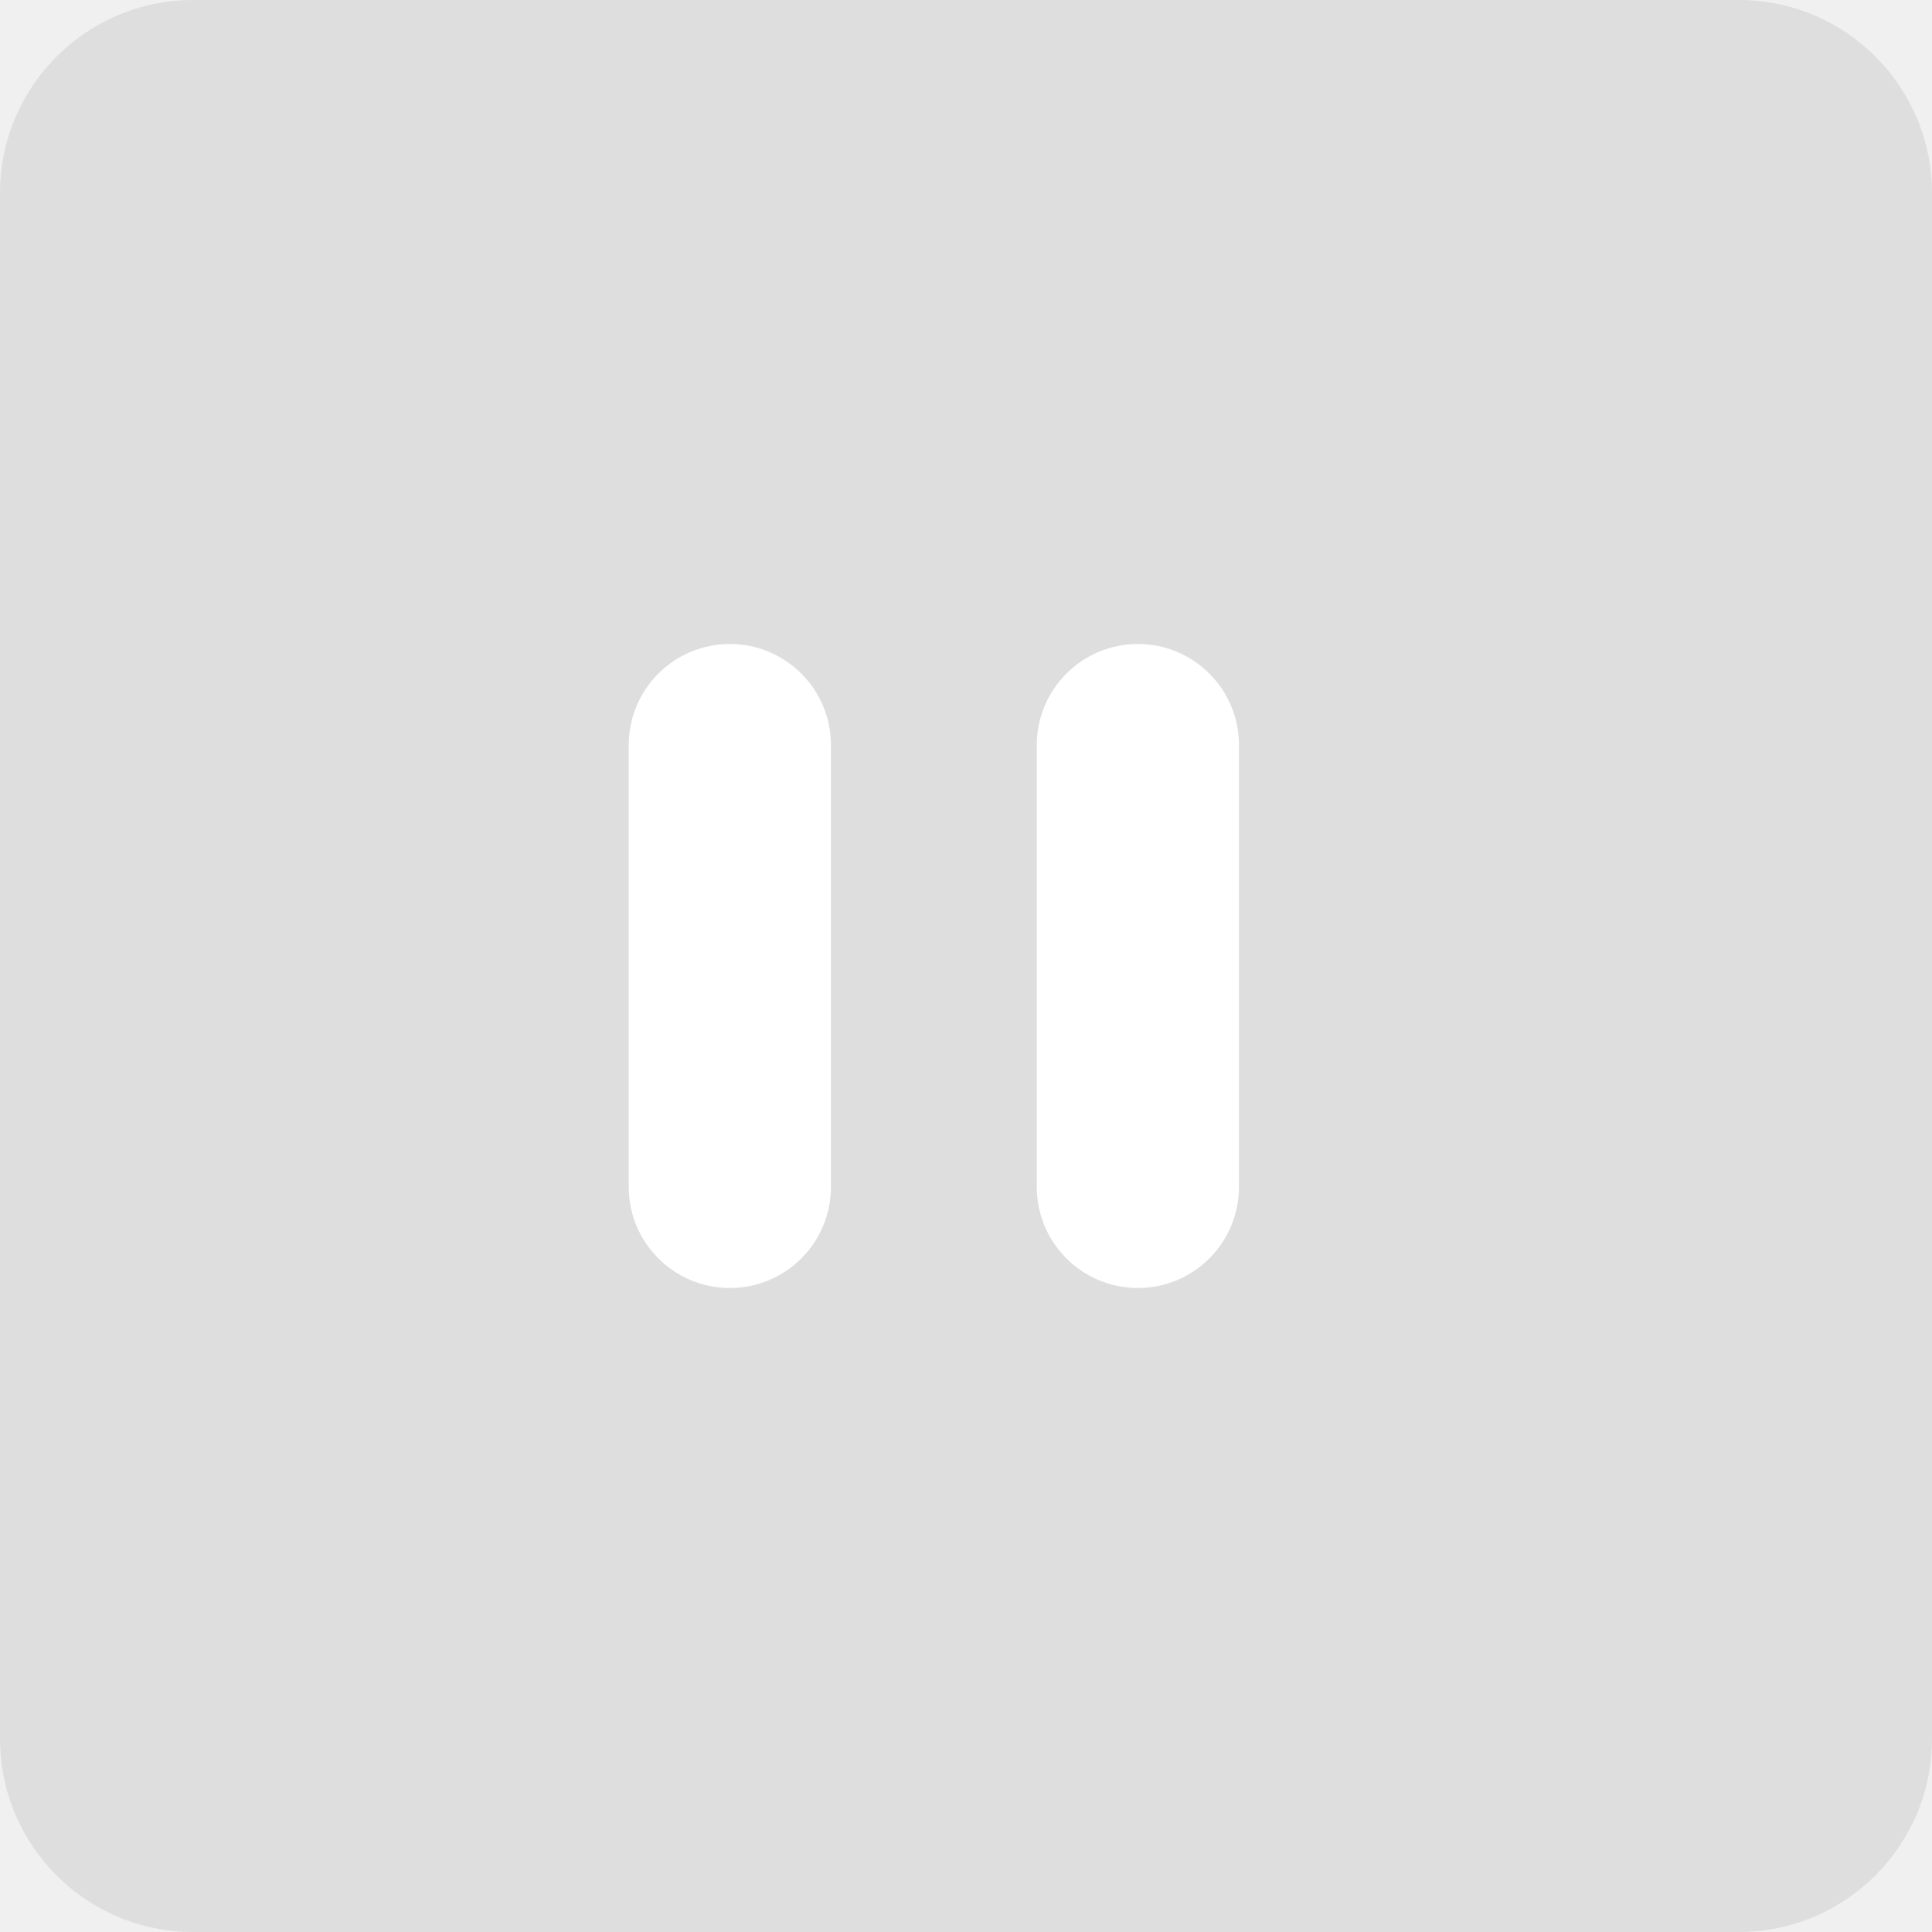
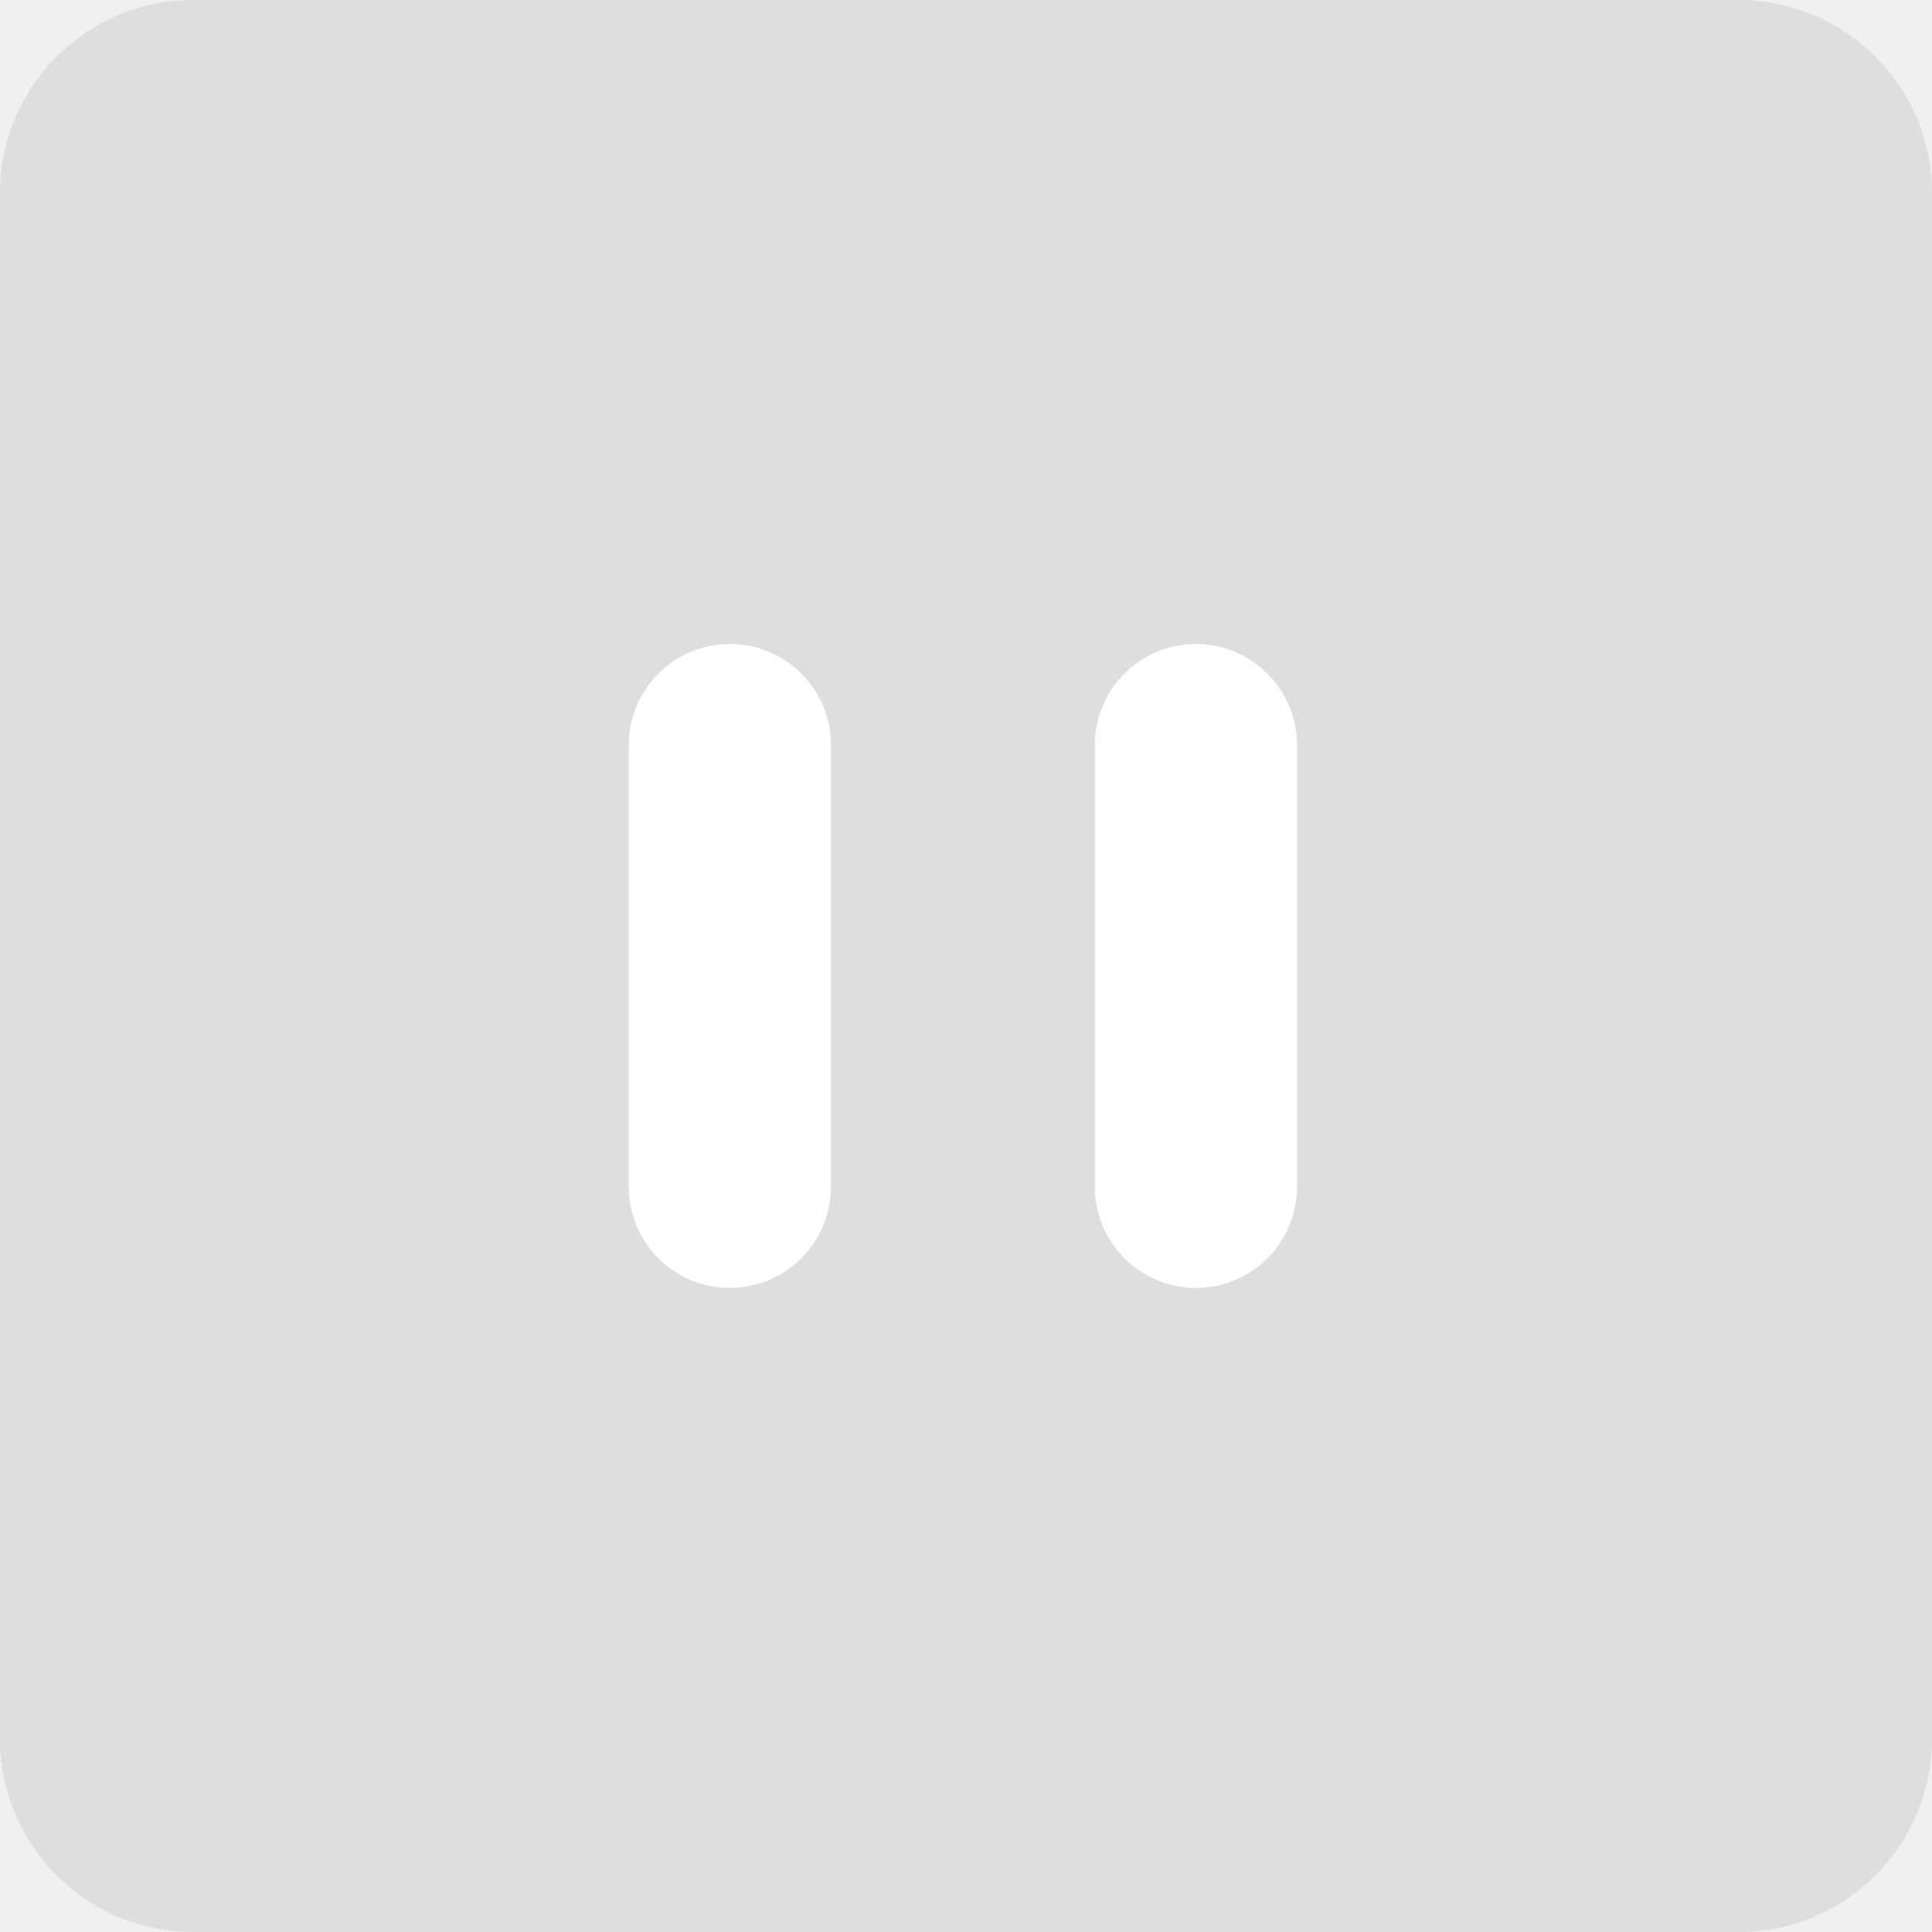
- <svg xmlns="http://www.w3.org/2000/svg" width="30" height="30" viewBox="0 0 30 30" fill="none">
-   <rect opacity="0.2" width="30" height="30" rx="3" fill="#95959D" />
-   <path fill-rule="evenodd" clip-rule="evenodd" d="M9.763 11.57C9.763 10.703 10.466 10 11.333 10C12.2 10 12.903 10.703 12.903 11.57V18.43C12.903 19.297 12.2 20 11.333 20C10.466 20 9.763 19.297 9.763 18.43V11.57Z" fill="white" />
-   <path fill-rule="evenodd" clip-rule="evenodd" d="M16.099 11.57C16.099 10.703 16.802 10 17.669 10C18.536 10 19.239 10.703 19.239 11.57V18.43C19.239 19.297 18.536 20 17.669 20C16.802 20 16.099 19.297 16.099 18.43V11.57Z" fill="white" />
+ <svg xmlns="http://www.w3.org/2000/svg" version="1.1" width="30" height="30" viewBox="0 0 30 30">
+   <path fill="#95959d" opacity="0.2" d="M3 0h24c1.657 0 3 1.343 3 3v24c0 1.657-1.343 3-3 3h-24c-1.657 0-3-1.343-3-3v-24c0-1.657 1.343-3 3-3z" />
+   <path fill="#fff" d="M9.763 11.57c0-0.867 0.703-1.57 1.57-1.57s1.57 0.703 1.57 1.57v6.859c0 0.867-0.703 1.57-1.57 1.57s-1.57-0.703-1.57-1.57v-6.859z" />
+   <path fill="#fff" d="M17 11.57c0-0.867 0.703-1.57 1.57-1.57s1.57 0.703 1.57 1.57v6.859c0 0.867-0.703 1.57-1.57 1.57s-1.57-0.703-1.57-1.57z" />
</svg>
